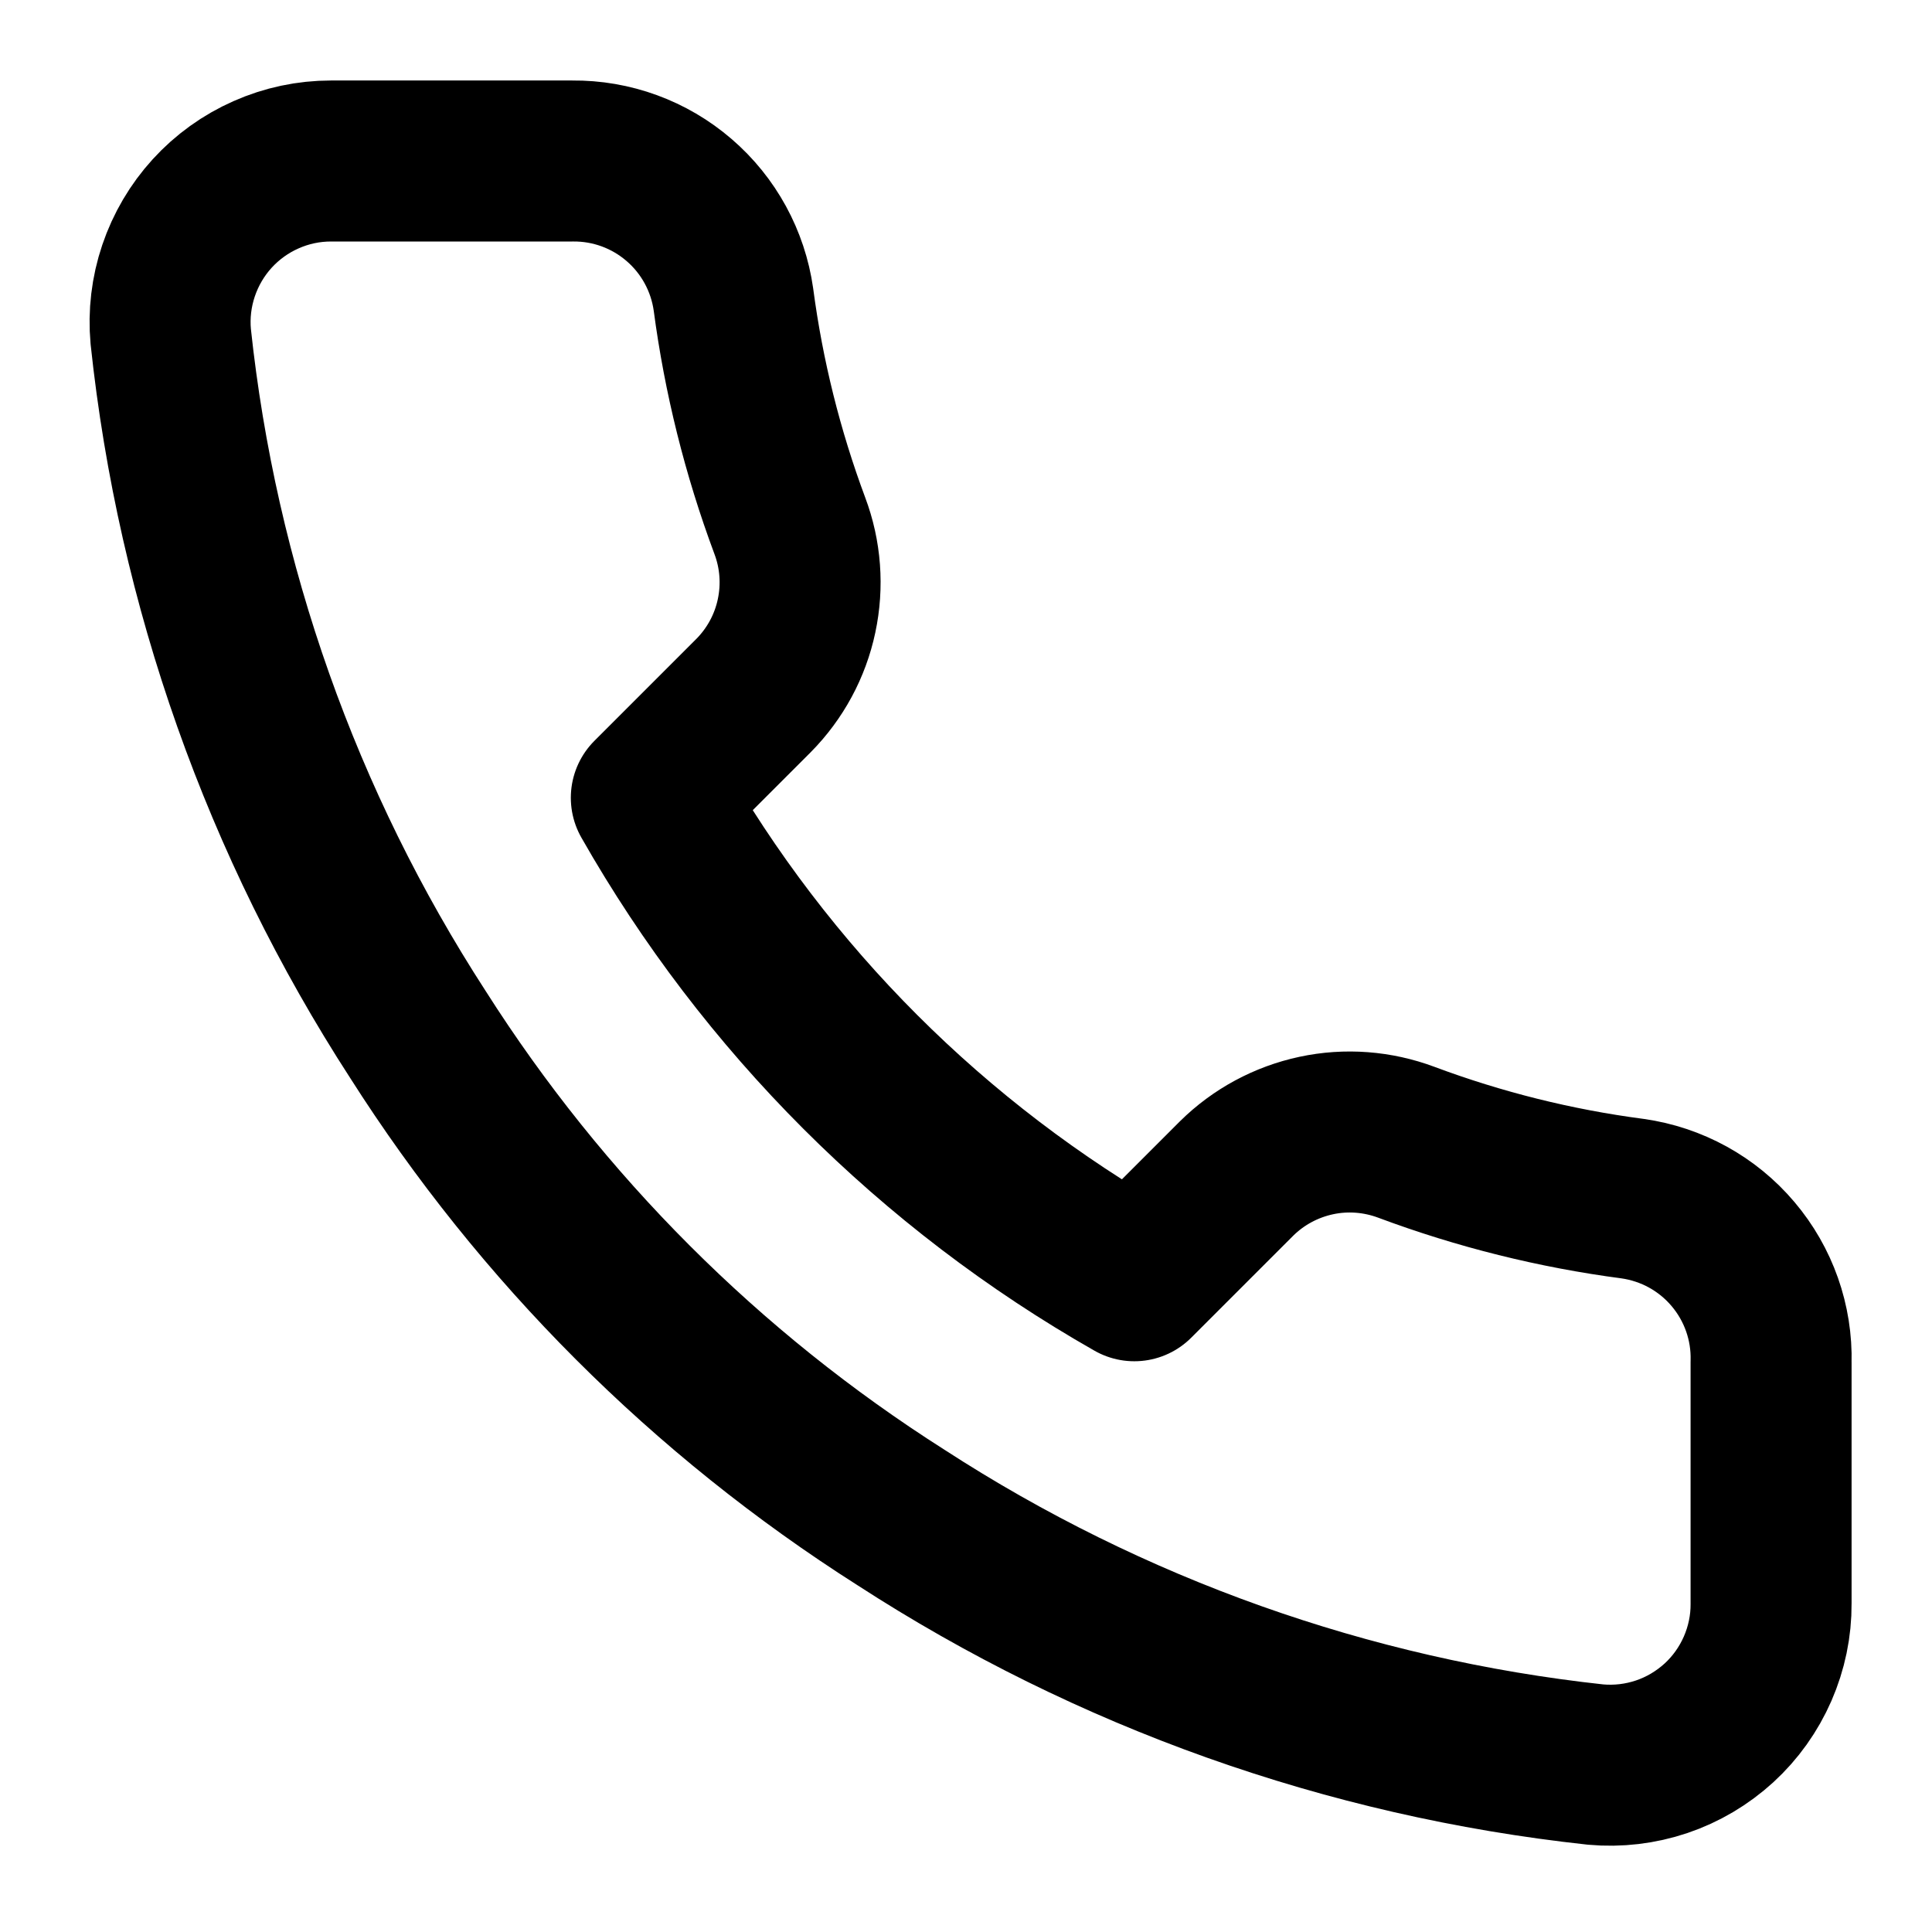
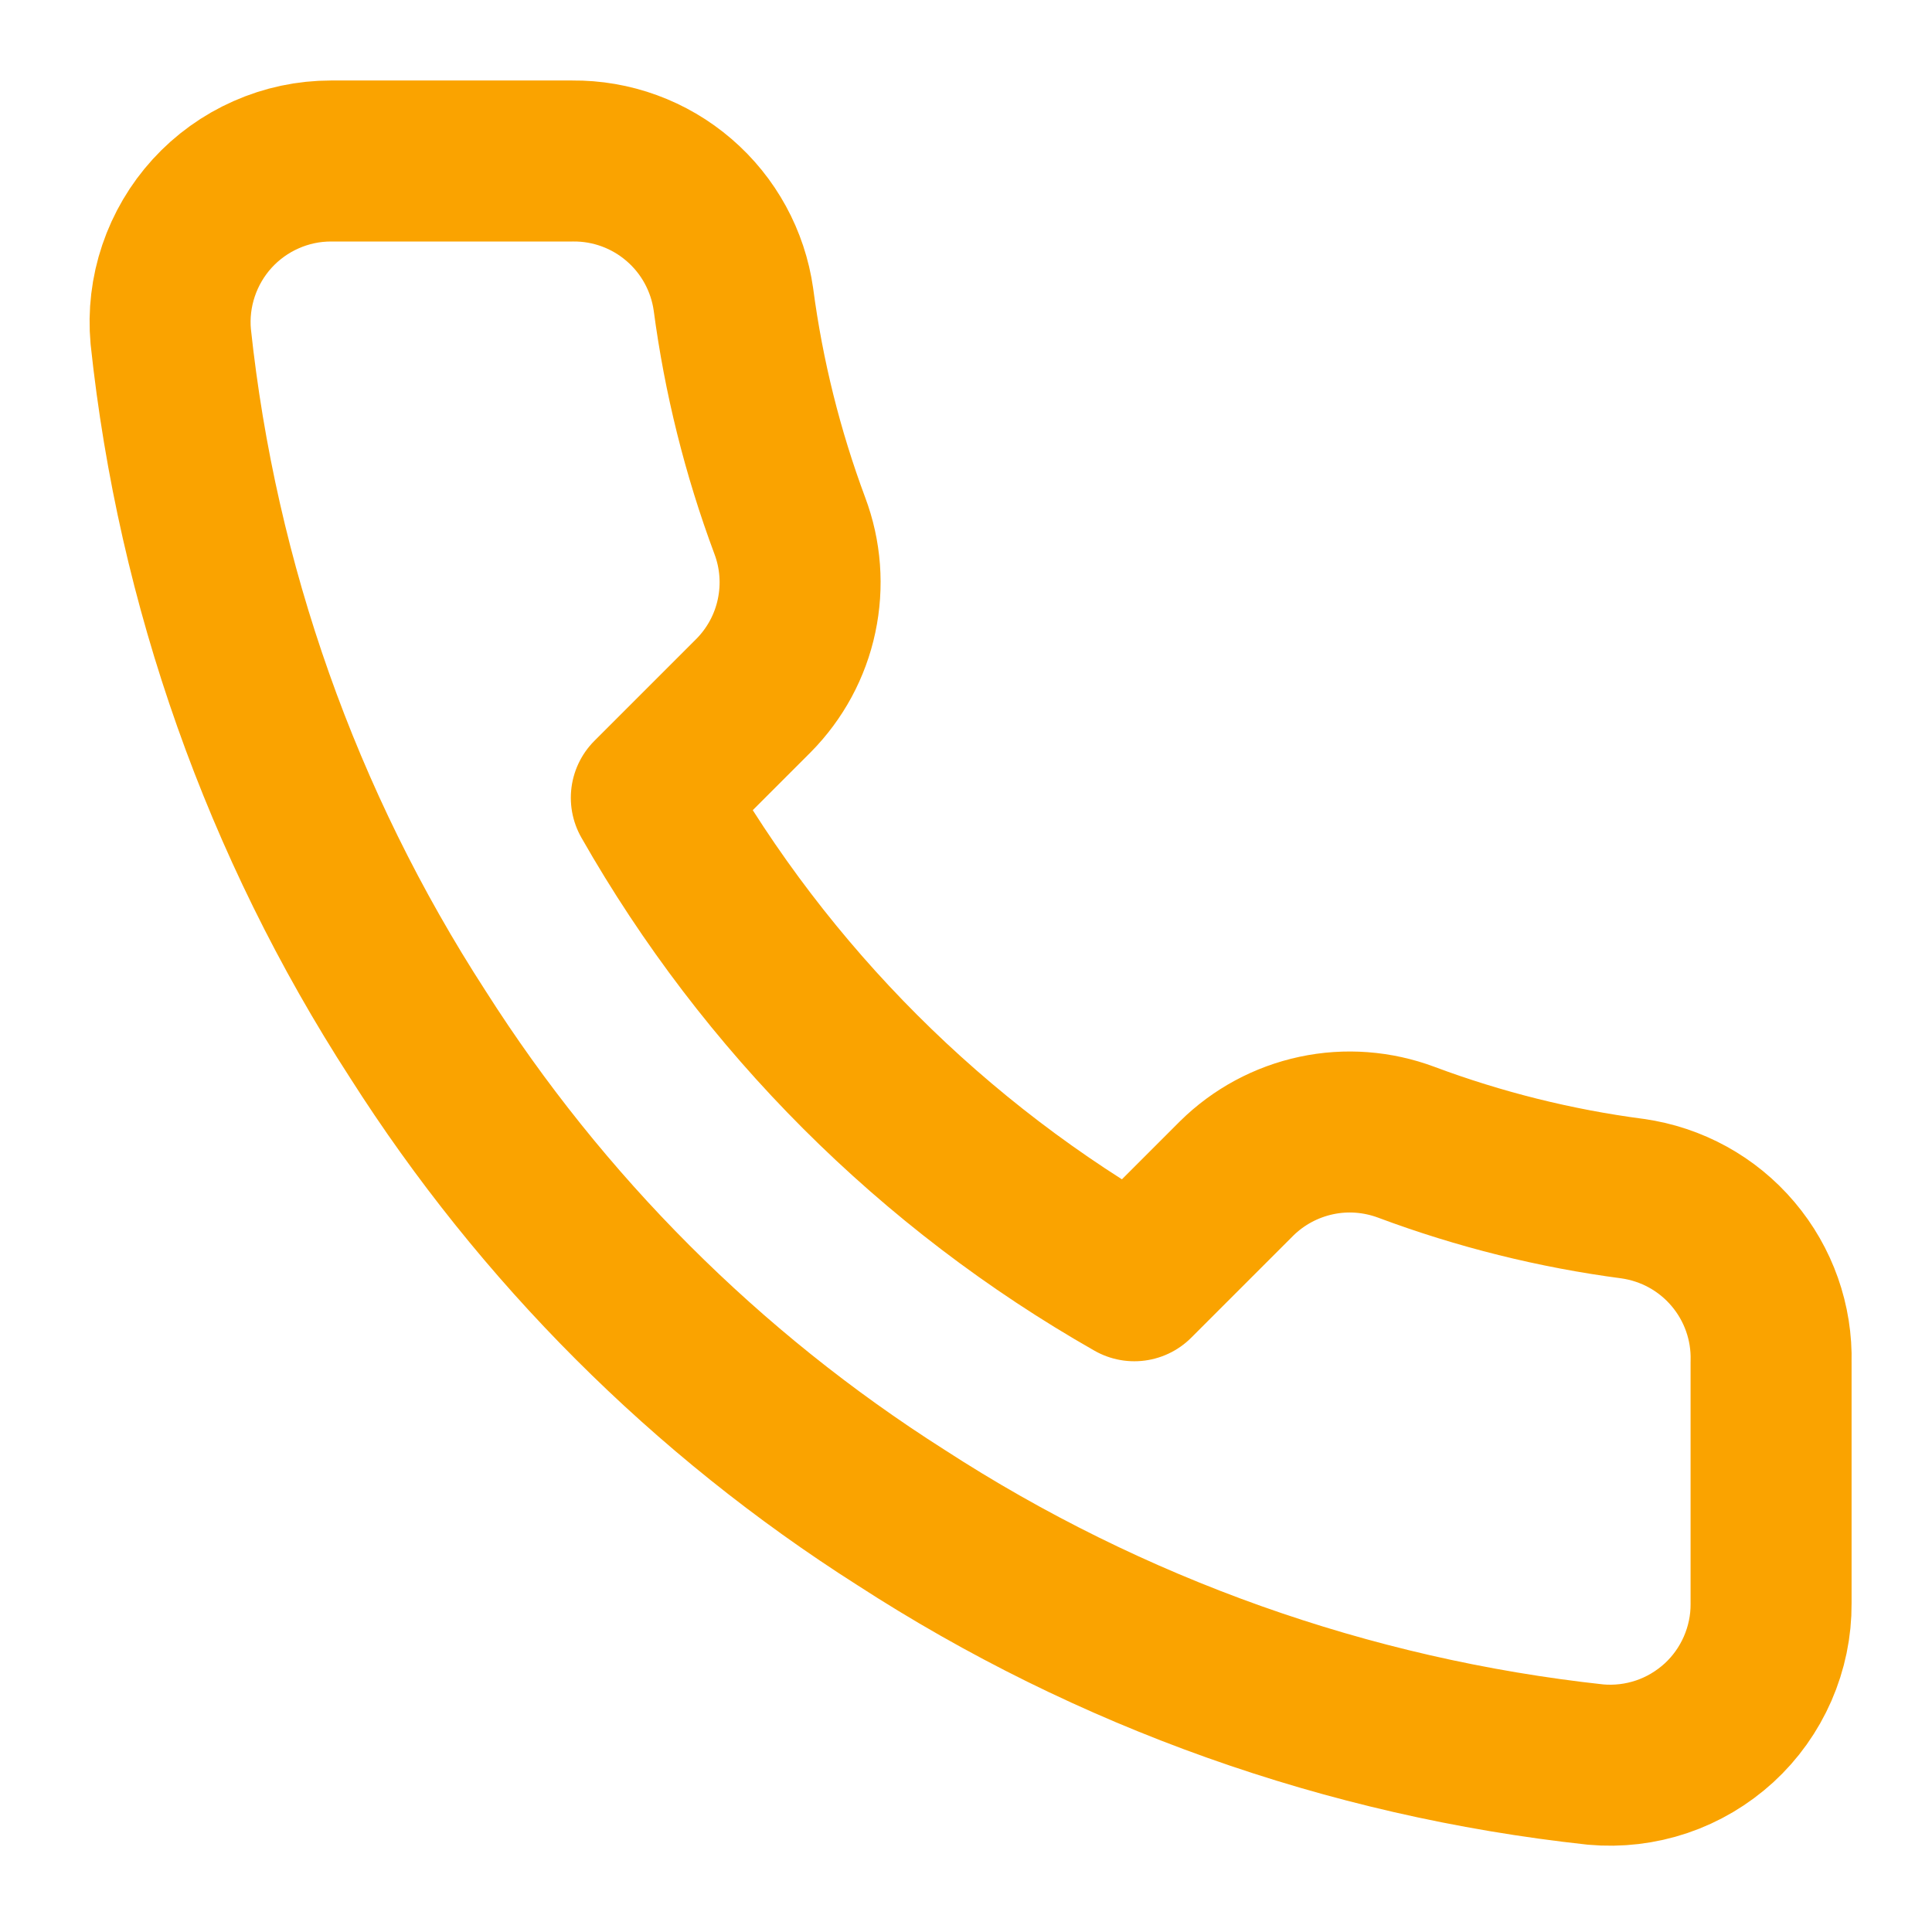
<svg xmlns="http://www.w3.org/2000/svg" width="24" height="24" viewBox="0 0 24 24" fill="none">
-   <path d="M22.001 16.92V19.92C22.003 20.199 21.945 20.474 21.834 20.729C21.722 20.985 21.559 21.214 21.354 21.402C21.148 21.59 20.906 21.734 20.642 21.823C20.378 21.912 20.099 21.945 19.821 21.92C16.744 21.586 13.788 20.534 11.191 18.85C8.775 17.315 6.727 15.266 5.191 12.85C3.501 10.241 2.45 7.271 2.121 4.18C2.096 3.904 2.129 3.625 2.218 3.362C2.307 3.099 2.449 2.857 2.636 2.652C2.823 2.447 3.051 2.283 3.305 2.171C3.559 2.058 3.834 2 4.111 2H7.111C7.597 1.995 8.067 2.167 8.435 2.484C8.803 2.8 9.043 3.24 9.111 3.72C9.238 4.68 9.473 5.623 9.811 6.53C9.946 6.888 9.975 7.277 9.895 7.651C9.816 8.025 9.63 8.368 9.361 8.64L8.091 9.91C9.515 12.414 11.588 14.486 14.091 15.91L15.361 14.64C15.633 14.371 15.977 14.186 16.351 14.106C16.724 14.026 17.113 14.056 17.471 14.19C18.379 14.529 19.321 14.764 20.281 14.89C20.767 14.959 21.211 15.203 21.528 15.578C21.845 15.952 22.014 16.43 22.001 16.92Z" stroke="black" stroke-width="2" stroke-linecap="round" stroke-linejoin="round" />
+   <path d="M22.001 16.92V19.92C22.003 20.199 21.945 20.474 21.834 20.729C21.722 20.985 21.559 21.214 21.354 21.402C21.148 21.59 20.906 21.734 20.642 21.823C20.378 21.912 20.099 21.945 19.821 21.92C16.744 21.586 13.788 20.534 11.191 18.85C8.775 17.315 6.727 15.266 5.191 12.85C3.501 10.241 2.45 7.271 2.121 4.18C2.096 3.904 2.129 3.625 2.218 3.362C2.307 3.099 2.449 2.857 2.636 2.652C2.823 2.447 3.051 2.283 3.305 2.171C3.559 2.058 3.834 2 4.111 2H7.111C7.597 1.995 8.067 2.167 8.435 2.484C8.803 2.8 9.043 3.24 9.111 3.72C9.238 4.68 9.473 5.623 9.811 6.53C9.946 6.888 9.975 7.277 9.895 7.651C9.816 8.025 9.63 8.368 9.361 8.64L8.091 9.91C9.515 12.414 11.588 14.486 14.091 15.91L15.361 14.64C15.633 14.371 15.977 14.186 16.351 14.106C16.724 14.026 17.113 14.056 17.471 14.19C18.379 14.529 19.321 14.764 20.281 14.89C20.767 14.959 21.211 15.203 21.528 15.578C21.845 15.952 22.014 16.43 22.001 16.92Z" stroke="#FAA300" stroke-width="2" stroke-linecap="round" stroke-linejoin="round" />
</svg>
